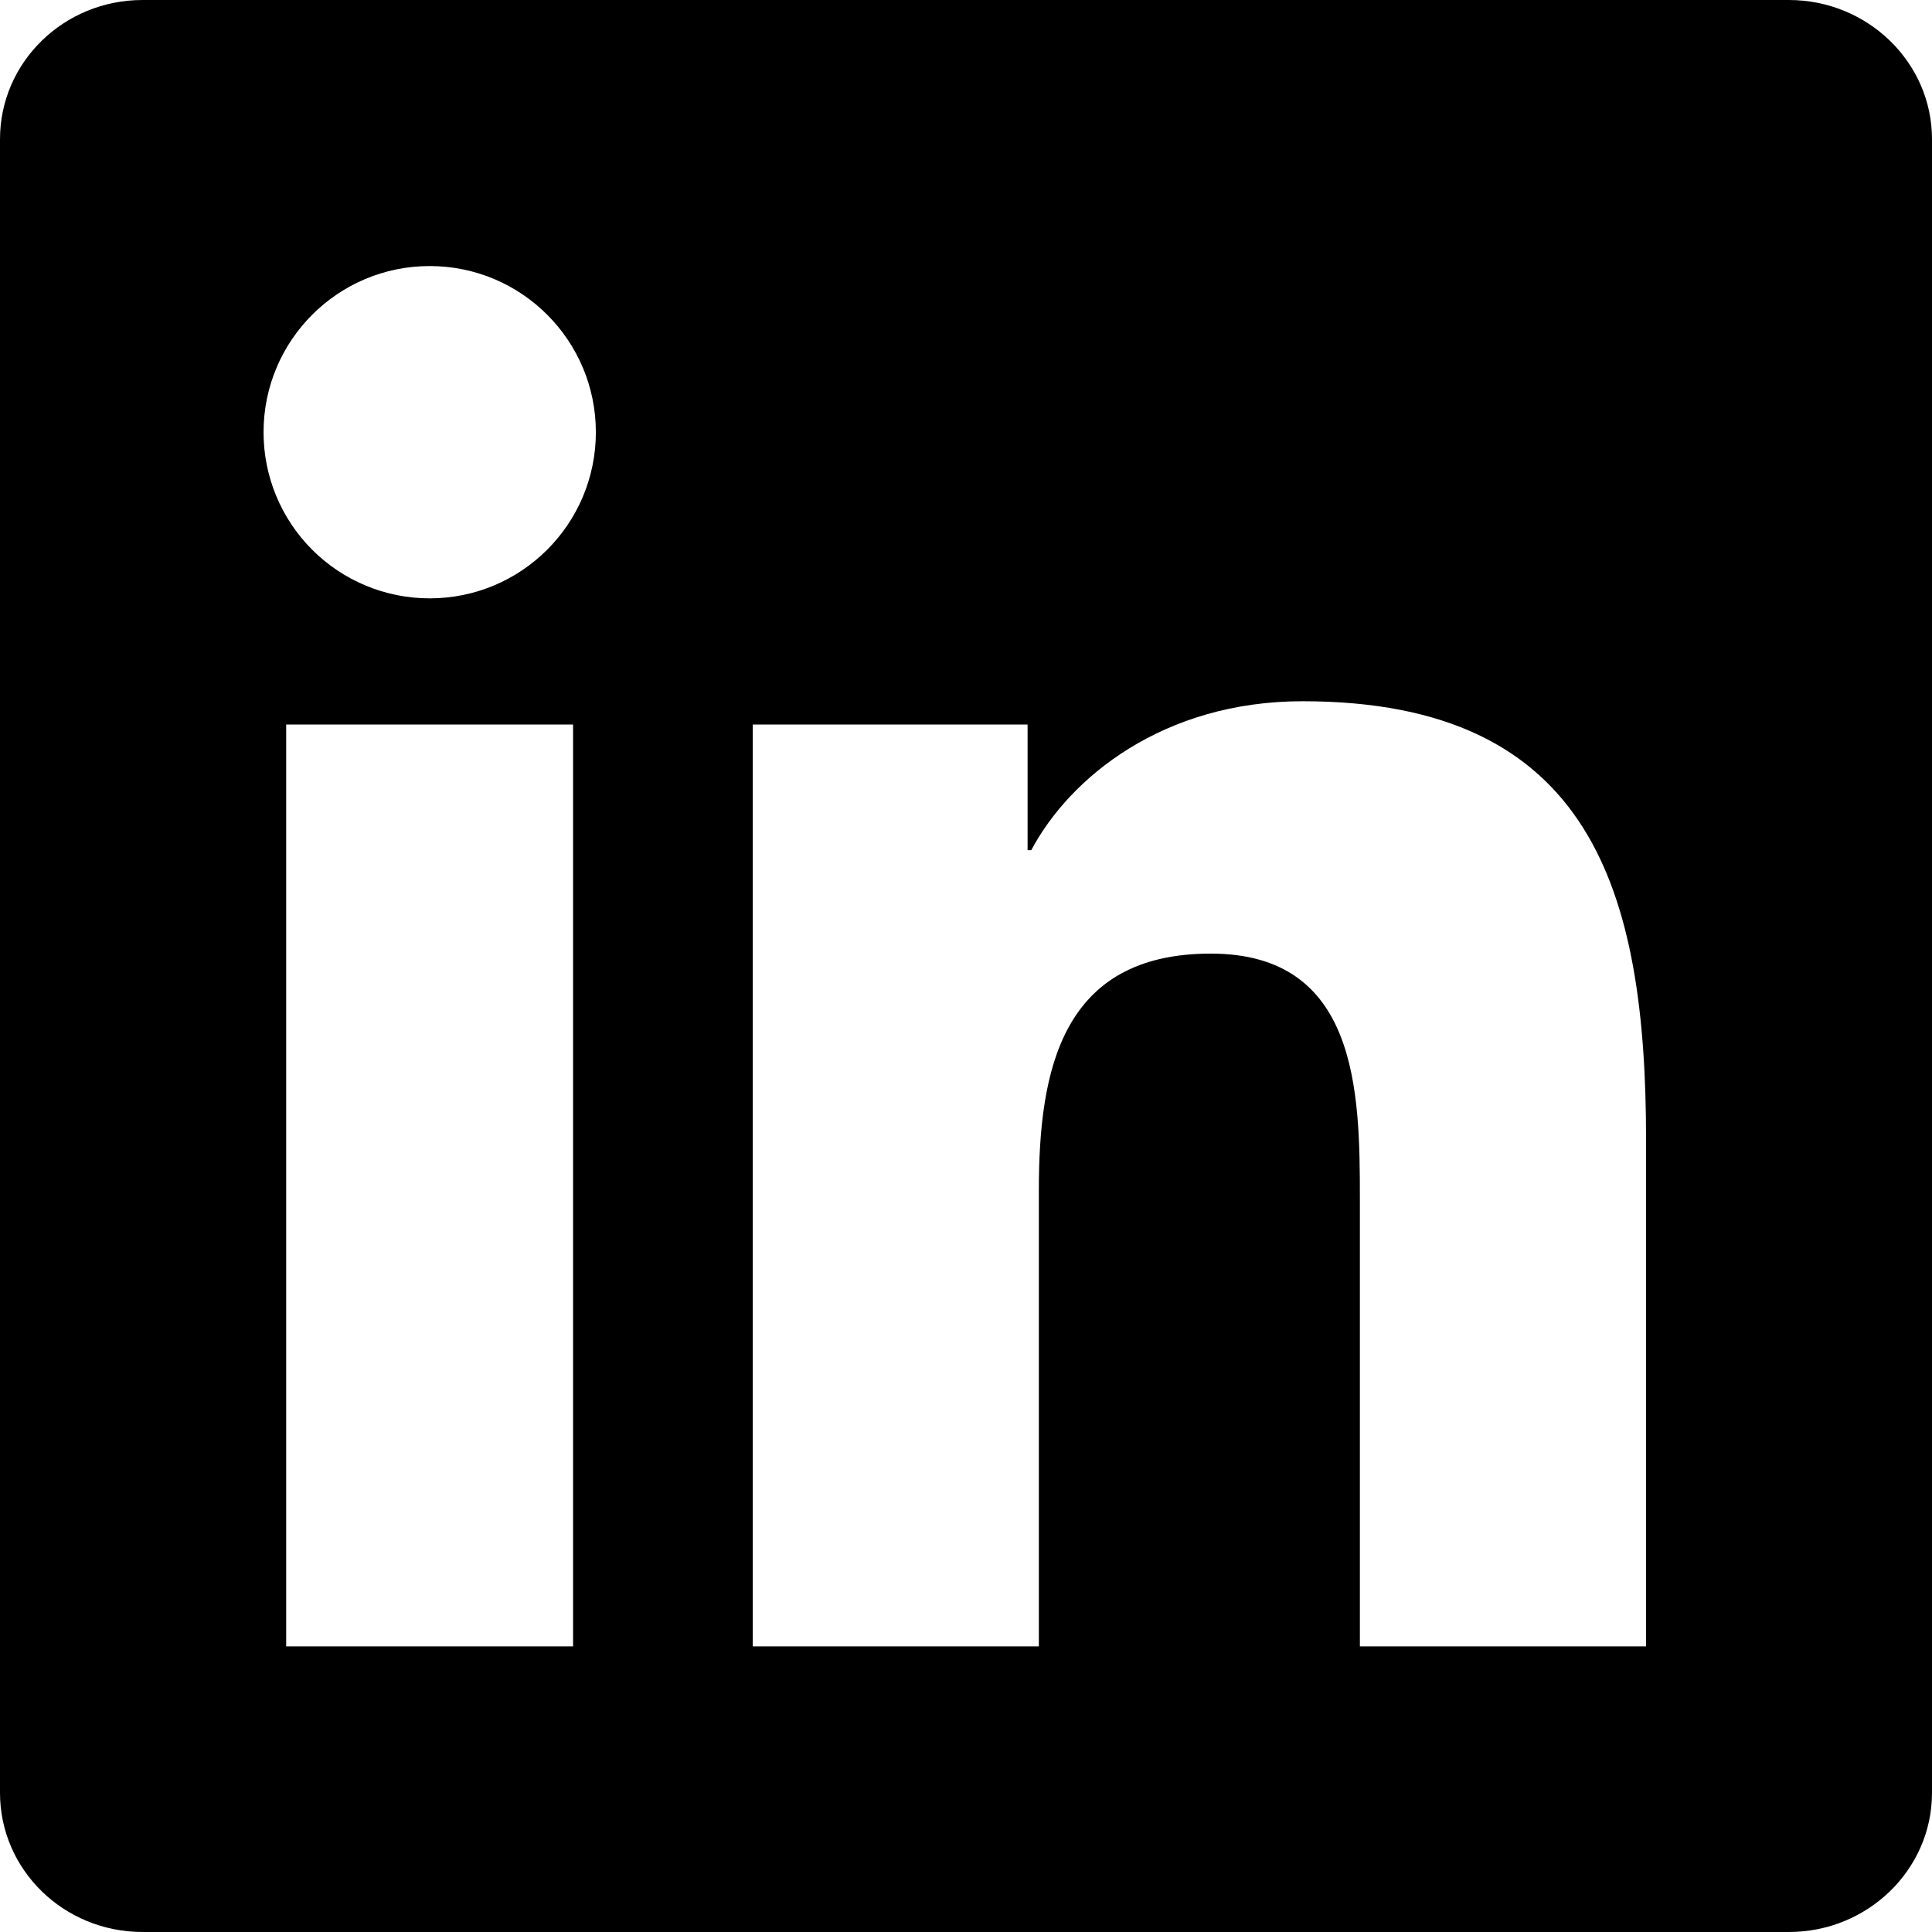
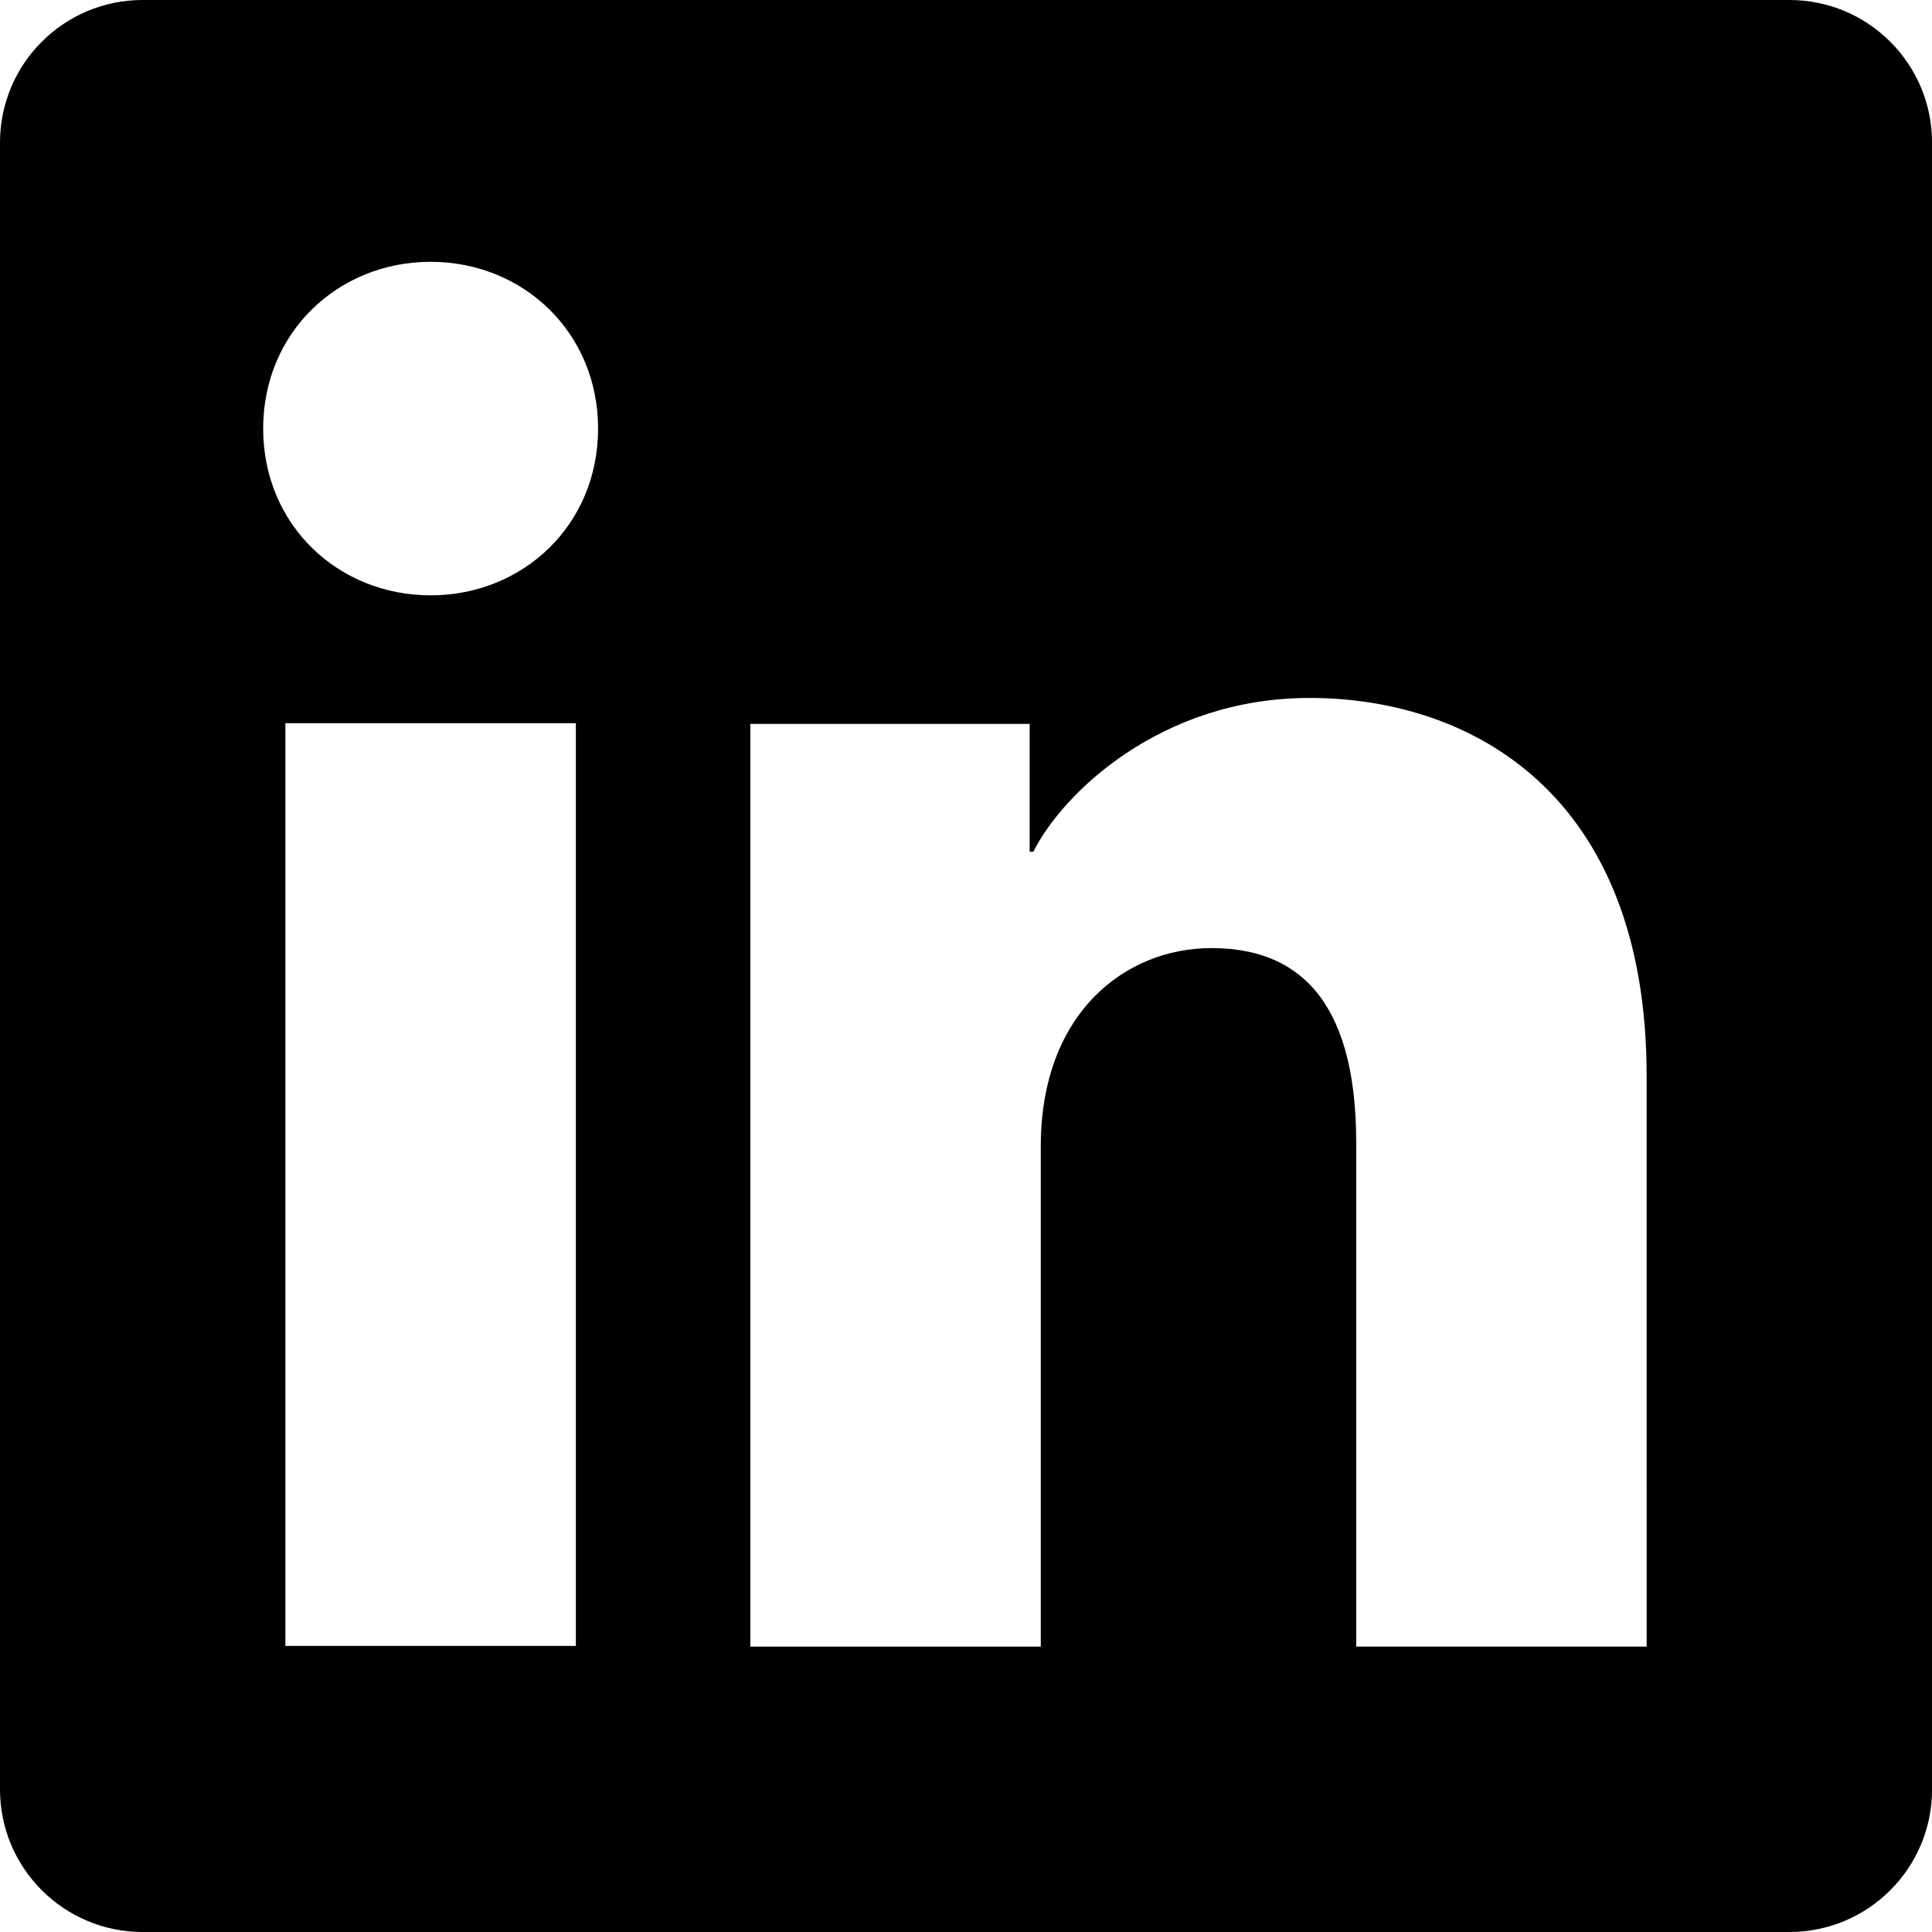
- <svg xmlns="http://www.w3.org/2000/svg" class="icon" viewBox="0 0 1024 1024" version="1.1" width="33" height="33">
-   <path d="M872.405 872.619h-151.637v-237.611c0-56.661-1.152-129.579-79.019-129.579-79.061 0-91.136 61.653-91.136 125.397v241.792H398.976V384h145.664v66.603h1.963c20.352-38.4 69.845-78.933 143.787-78.933 153.643 0 182.059 101.12 182.059 232.747v268.203zM227.712 317.141a87.979 87.979 0 0 1-88.021-88.107 88.064 88.064 0 1 1 88.021 88.107z m76.032 555.477H151.68V384h152.064v488.619zM948.267 0H75.563C33.792 0 0 33.024 0 73.771v876.459C0 991.019 33.792 1024 75.563 1024h872.576C989.867 1024 1024 991.019 1024 950.229V73.771C1024 33.024 989.867 0 948.139 0h0.128z" />
+ <svg xmlns="http://www.w3.org/2000/svg" class="icon" viewBox="0 0 192 192" width="36" height="36">
+   <path d="M163.643 163.637H134.779v-50.084c0-14.776-6.282-19.333-14.384-19.333-8.564 0-16.963 6.445-16.963 19.702v49.716H74.567V71.94h27.759v12.705h.368c2.793-5.645 12.543-15.283 27.436-15.283 16.106 0 33.511 9.554 33.511 37.563zM42.795 59.163c-9.192 0-16.642-6.995-16.642-16.568 0-9.573 7.45-16.576 16.642-16.576 9.191 0 16.642 7.003 16.642 16.576 0 9.573-7.451 16.568-16.642 16.568zm14.432 104.405h-28.865V71.869h28.865ZM177.832 0H14.173c-7.828 0-14.173 6.345-14.173 14.173v163.653C.001 185.655 6.345 192 14.173 192h163.659c7.828 0 14.173-6.345 14.173-14.173V14.173c0-7.828-6.345-14.173-14.173-14.173" />
</svg>
